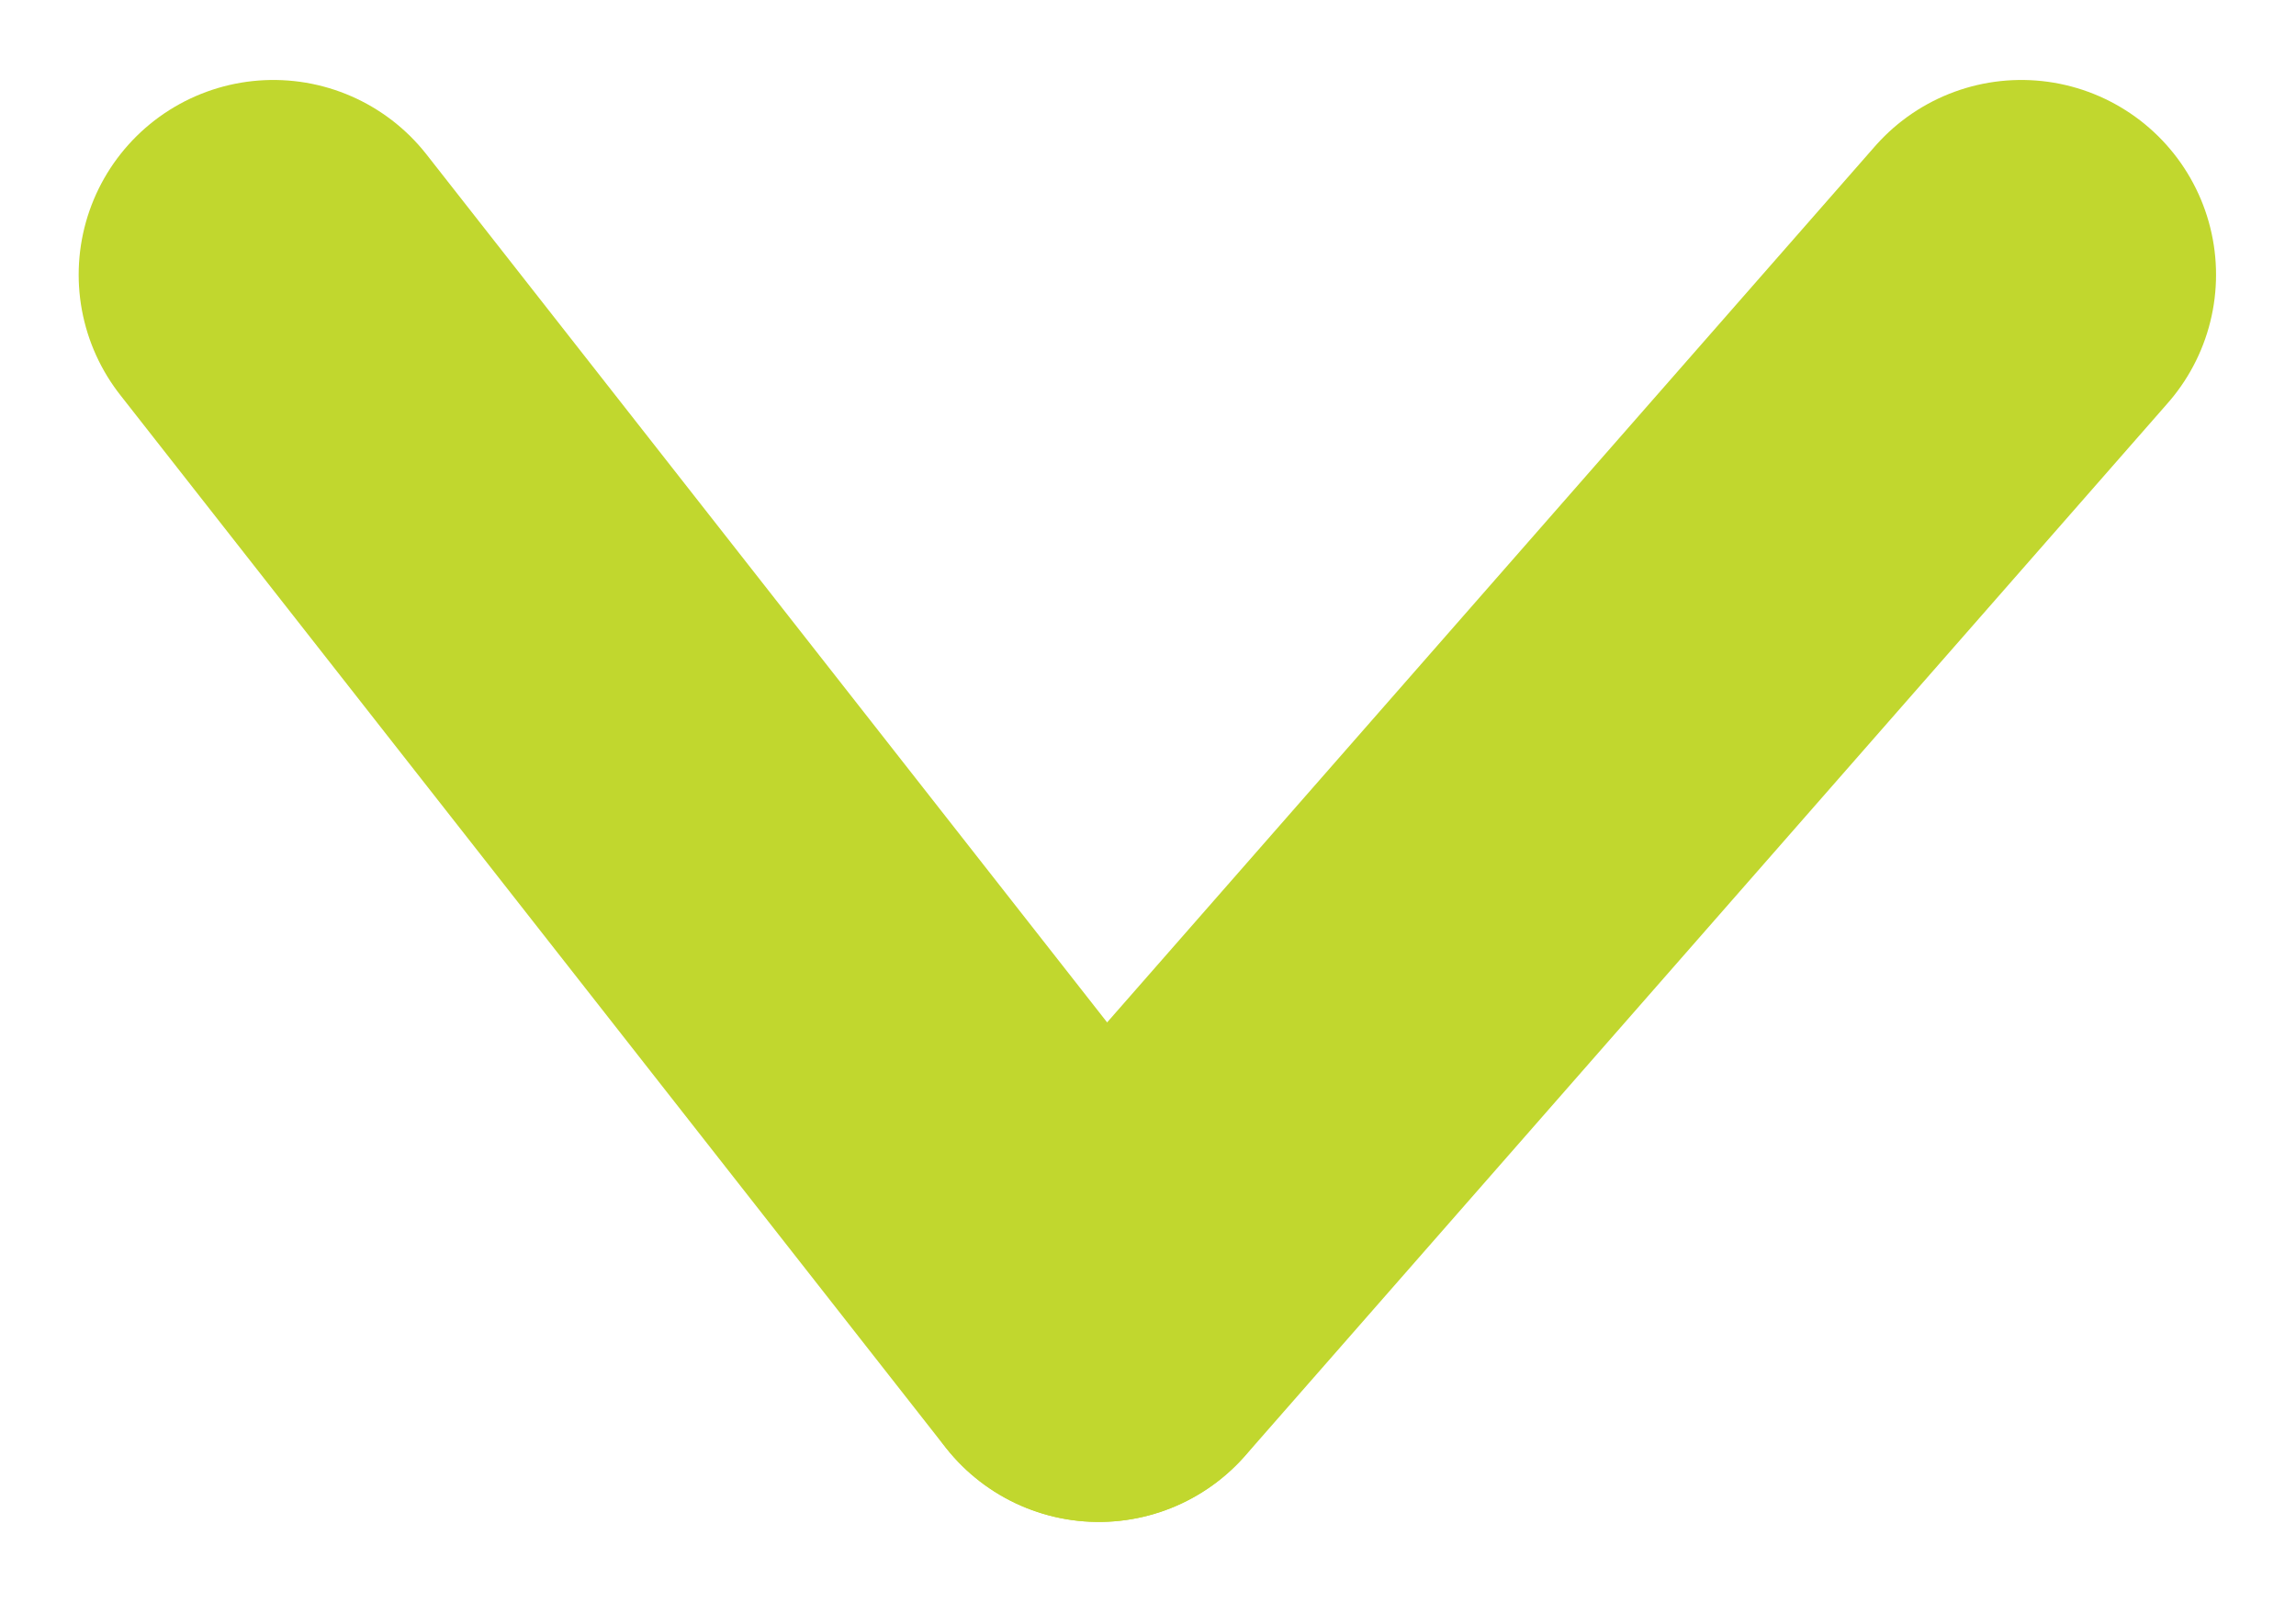
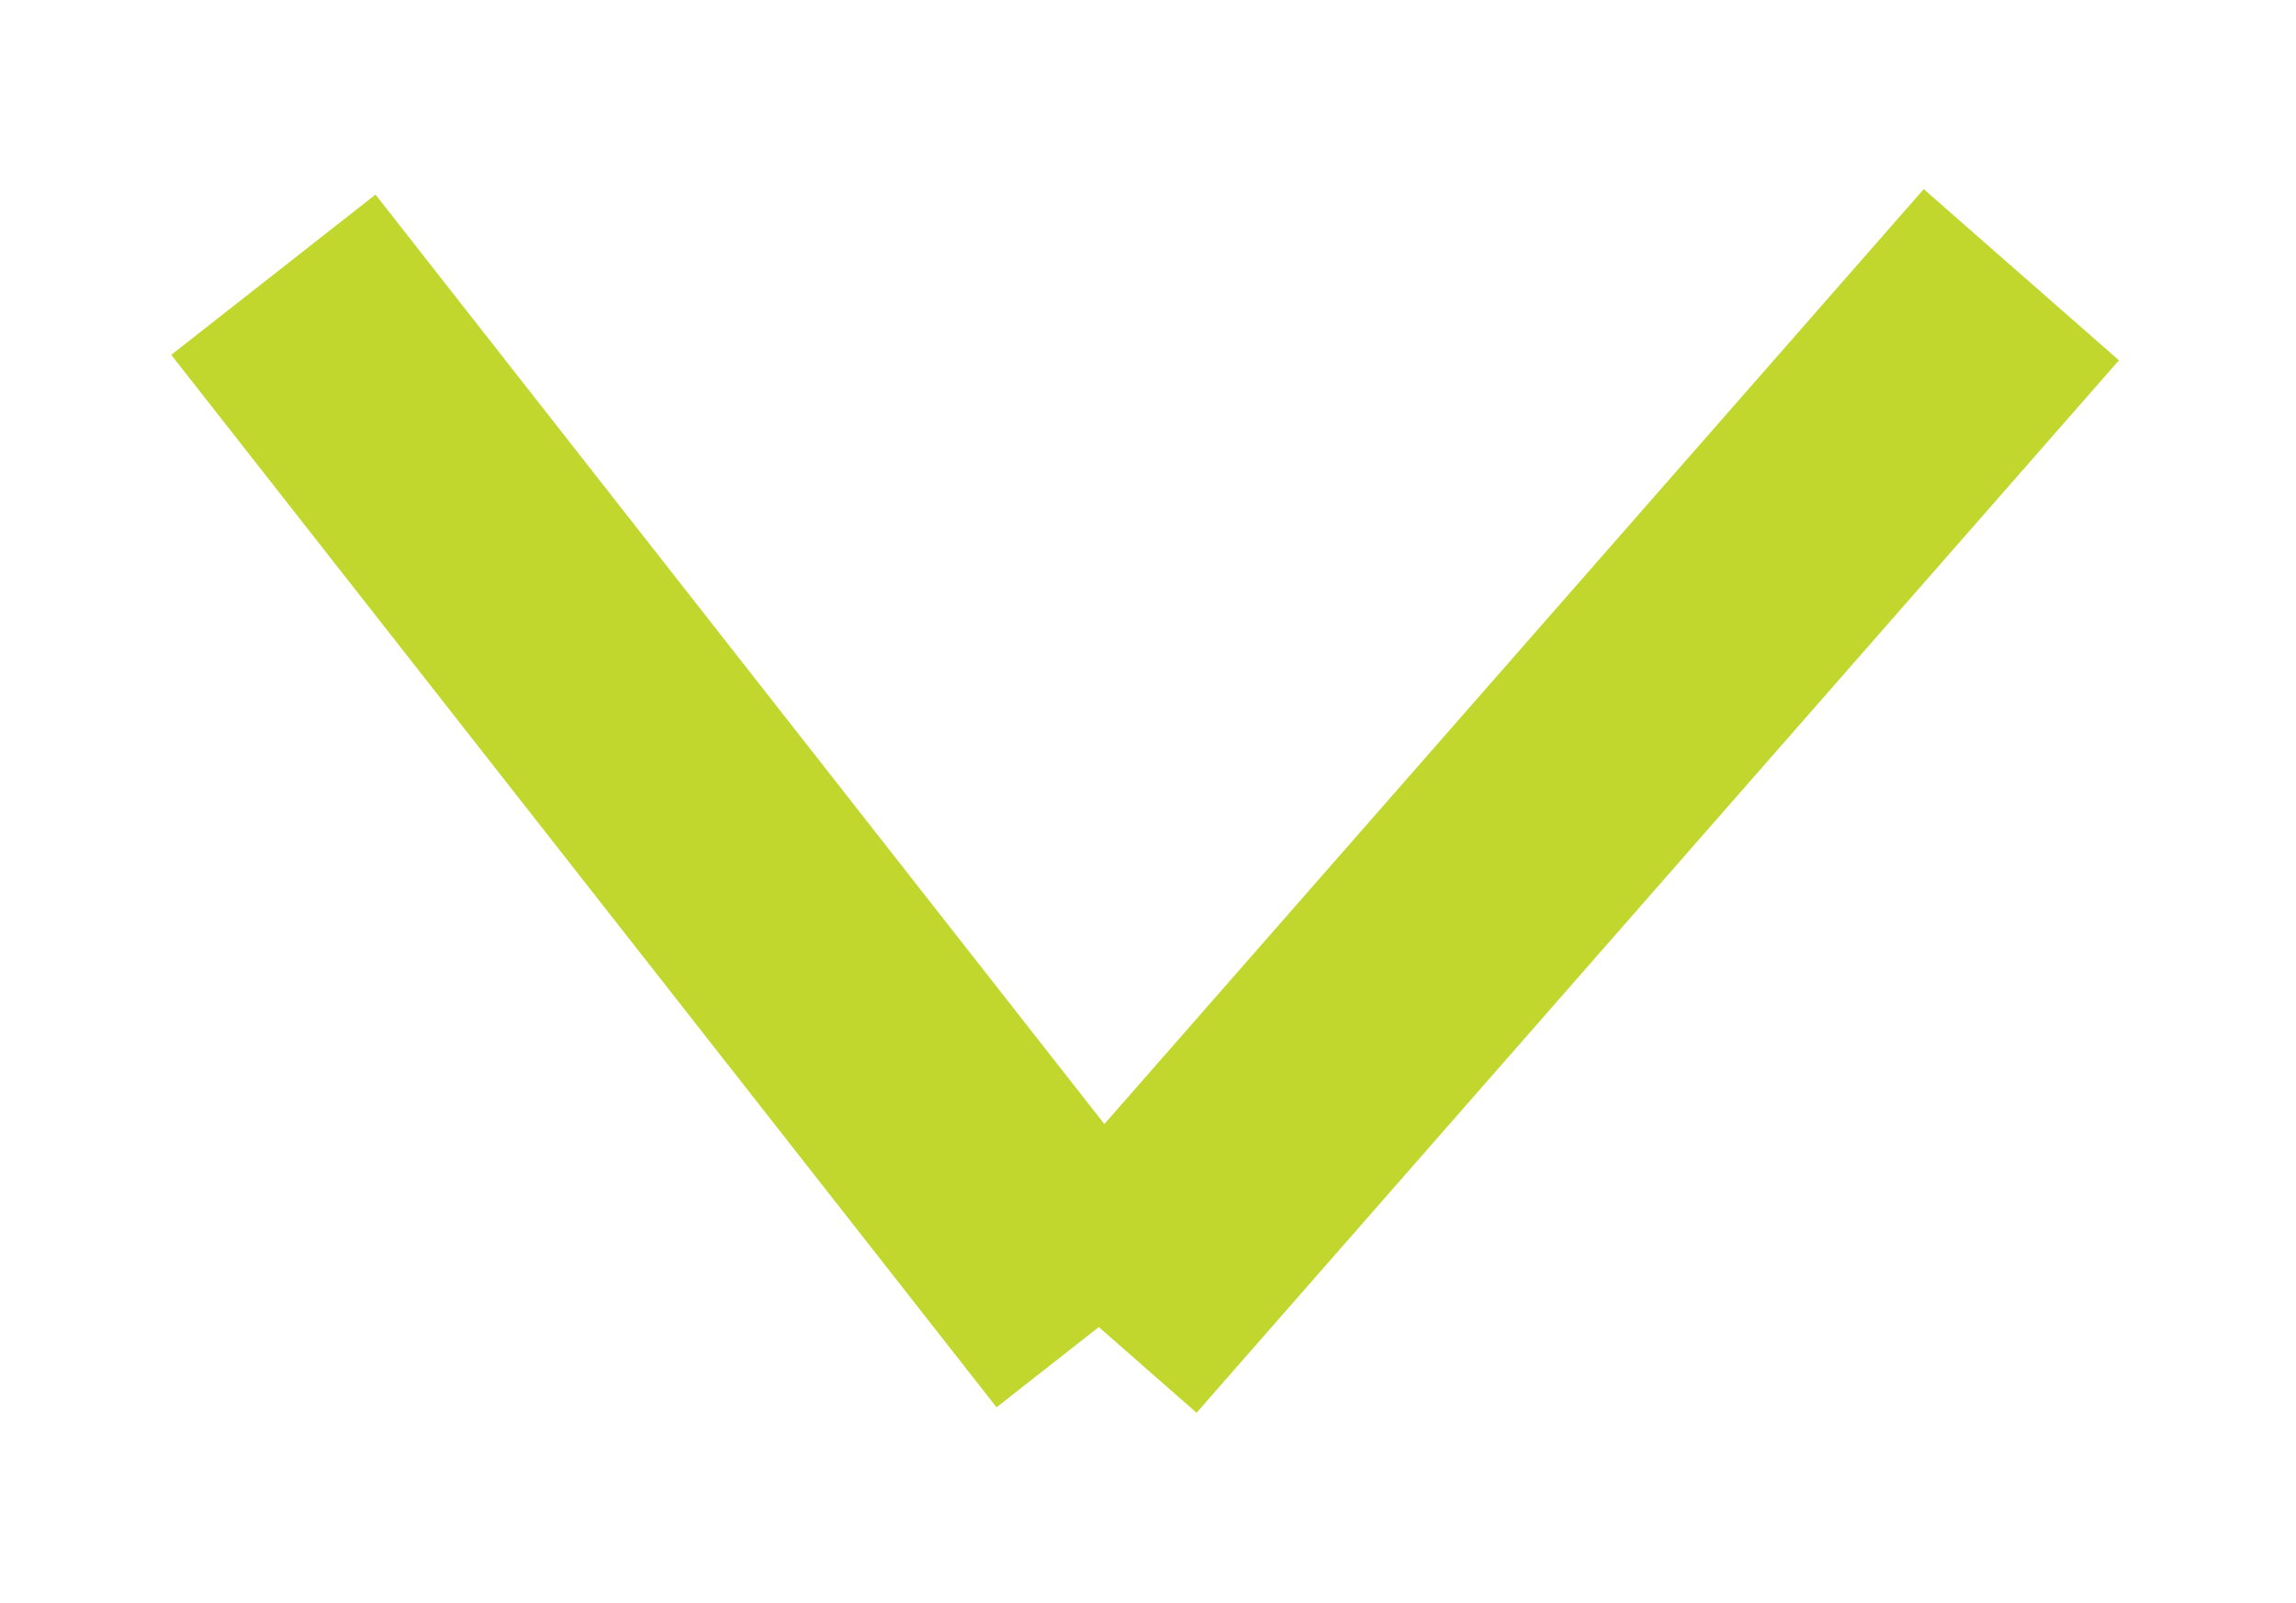
<svg xmlns="http://www.w3.org/2000/svg" width="8.844" height="6.17" viewBox="0 0 8.844 6.17">
  <g id="icon-arrow-down-small" transform="translate(0.18 1.058)">
-     <path id="Shape_1939" data-name="Shape 1939" d="M335.361,2401.3l-3.179-4.053" transform="translate(-331.309 -2397.247)" fill="none" stroke="#c1d72e" stroke-linecap="round" stroke-linejoin="round" stroke-width="1.5" />
-     <path id="Shape_1940" data-name="Shape 1940" d="M334.432,2401.3l3.553-4.053" transform="translate(-330.379 -2397.247)" fill="none" stroke="#c1d72e" stroke-linecap="round" stroke-linejoin="round" stroke-width="1.5" />
+     <path id="Shape_1939" data-name="Shape 1939" d="M335.361,2401.3l-3.179-4.053" transform="translate(-331.309 -2397.247)" fill="none" stroke="#c1d72e" strokeLinecap="round" strokeLinejoin="round" strokeWidth="1.5" />
+     <path id="Shape_1940" data-name="Shape 1940" d="M334.432,2401.3l3.553-4.053" transform="translate(-330.379 -2397.247)" fill="none" stroke="#c1d72e" strokeLinecap="round" strokeLinejoin="round" strokeWidth="1.5" />
  </g>
</svg>
